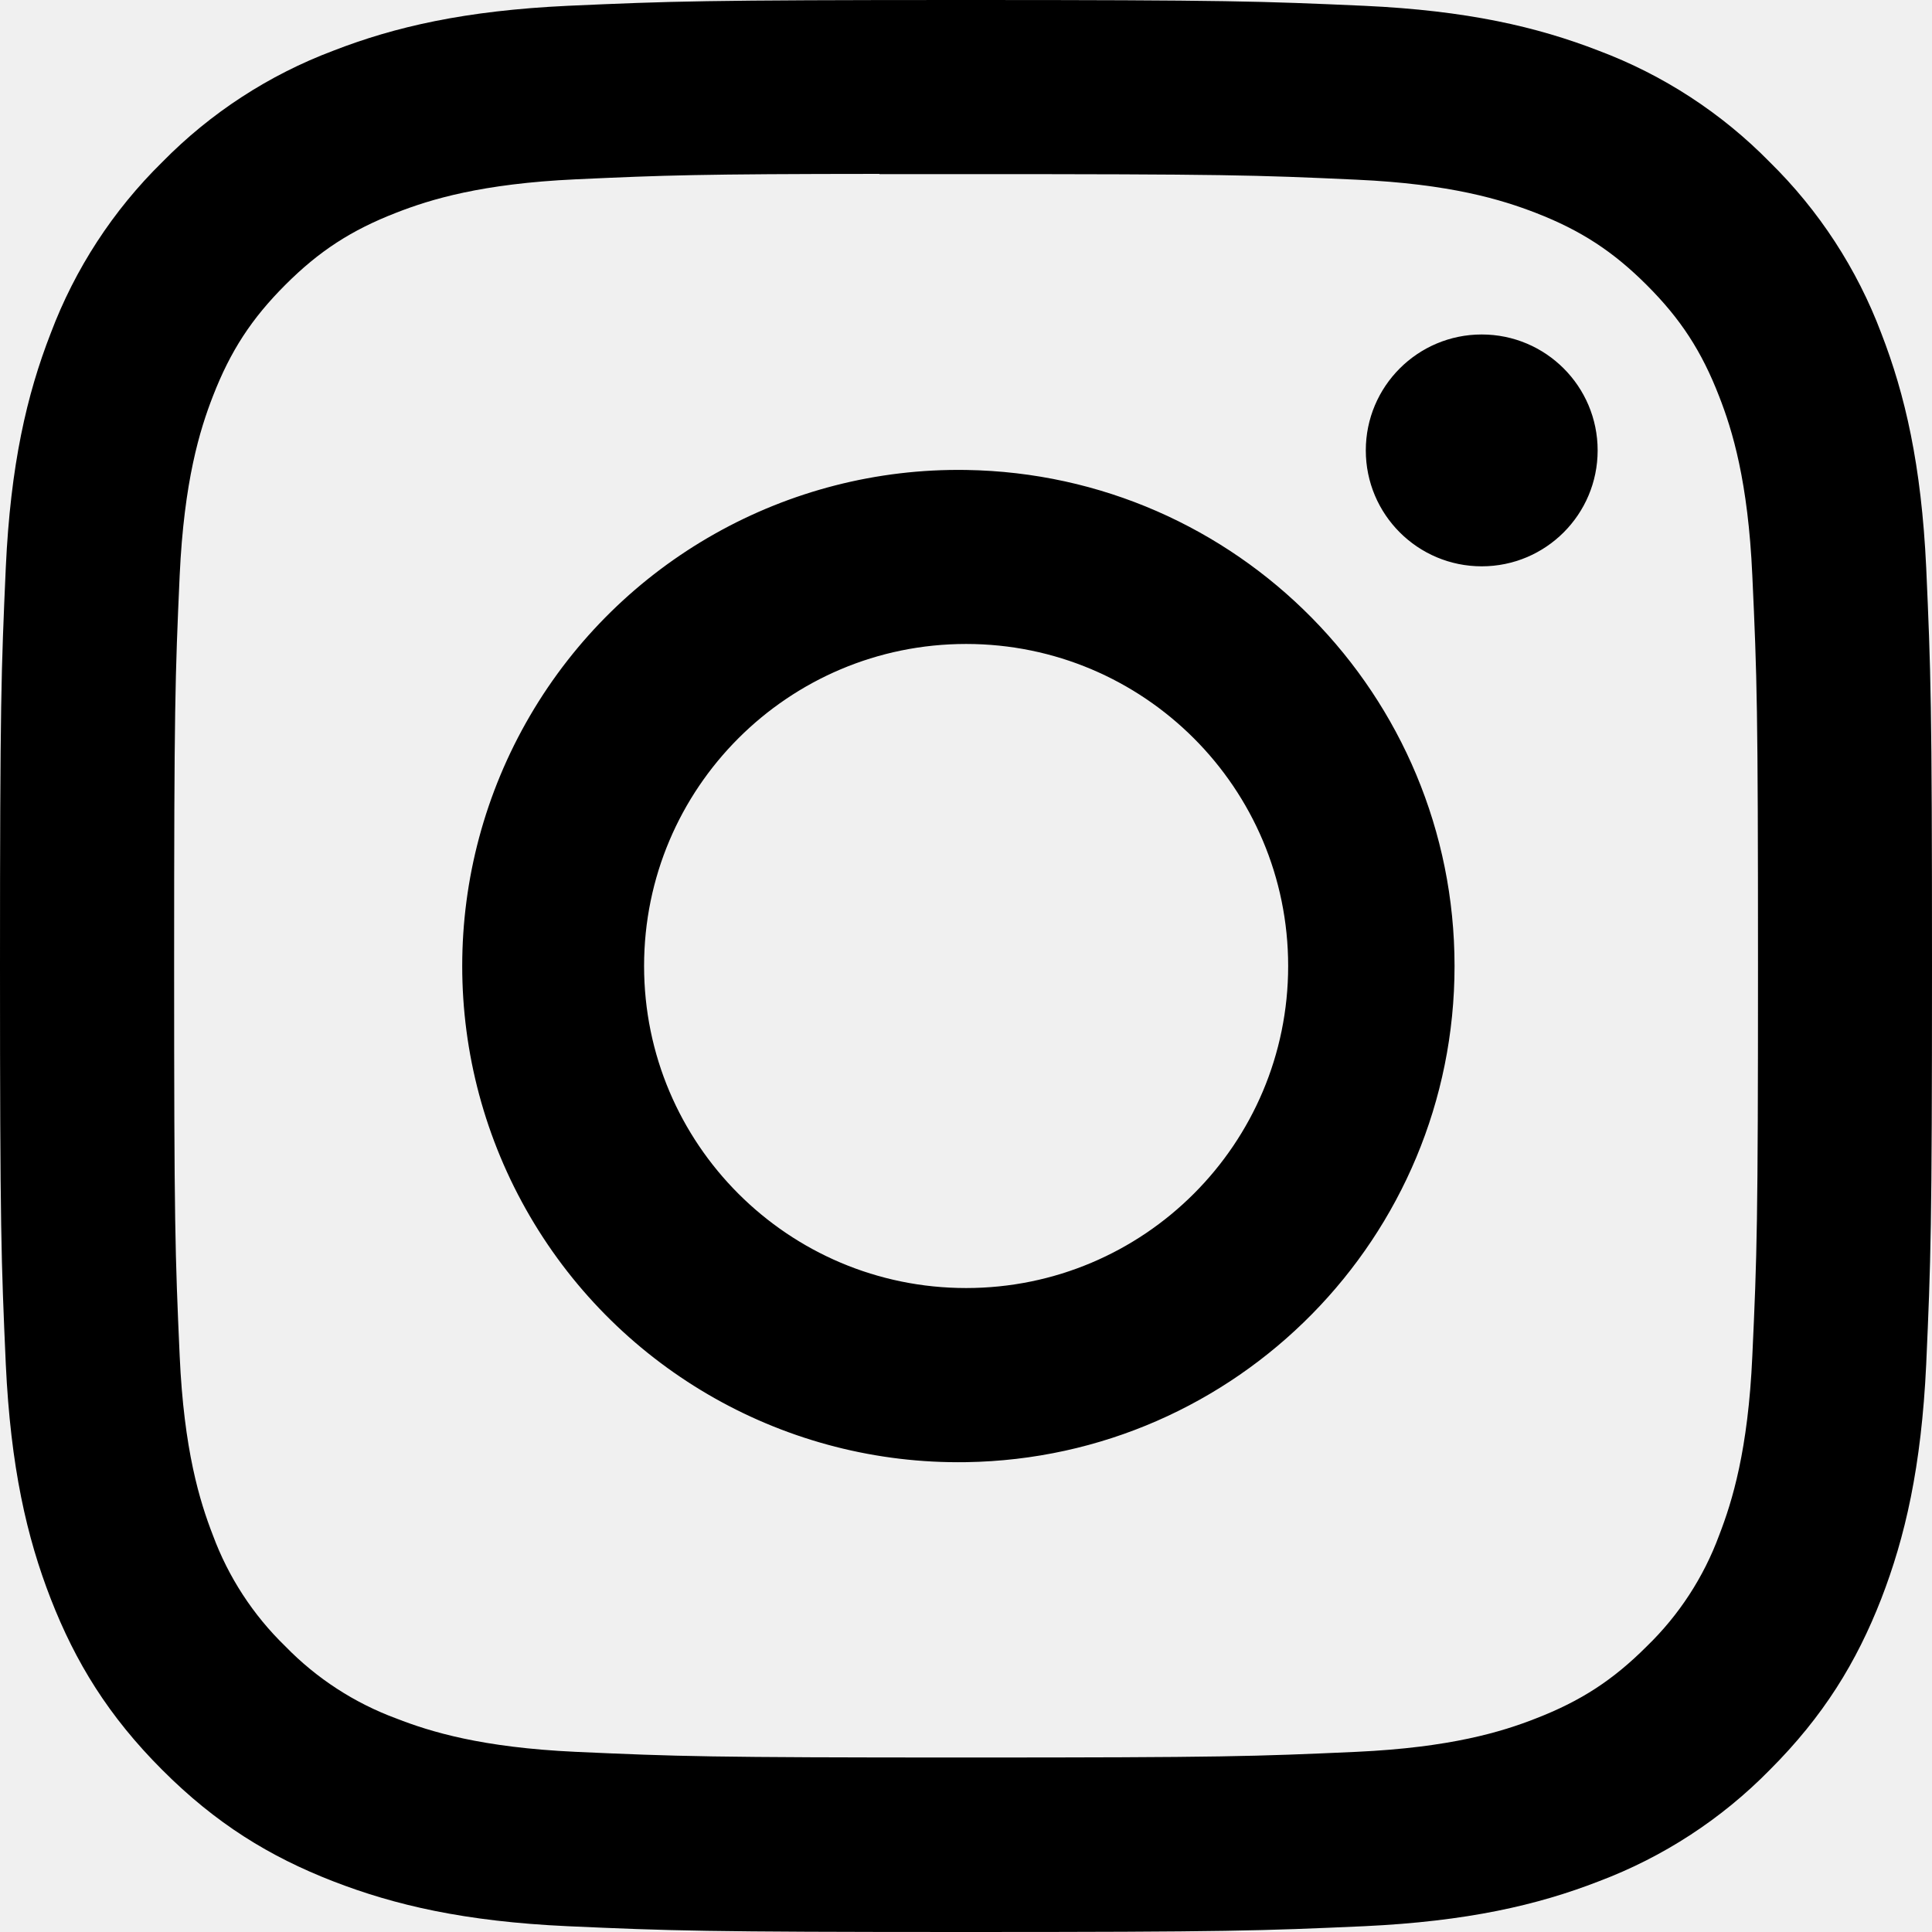
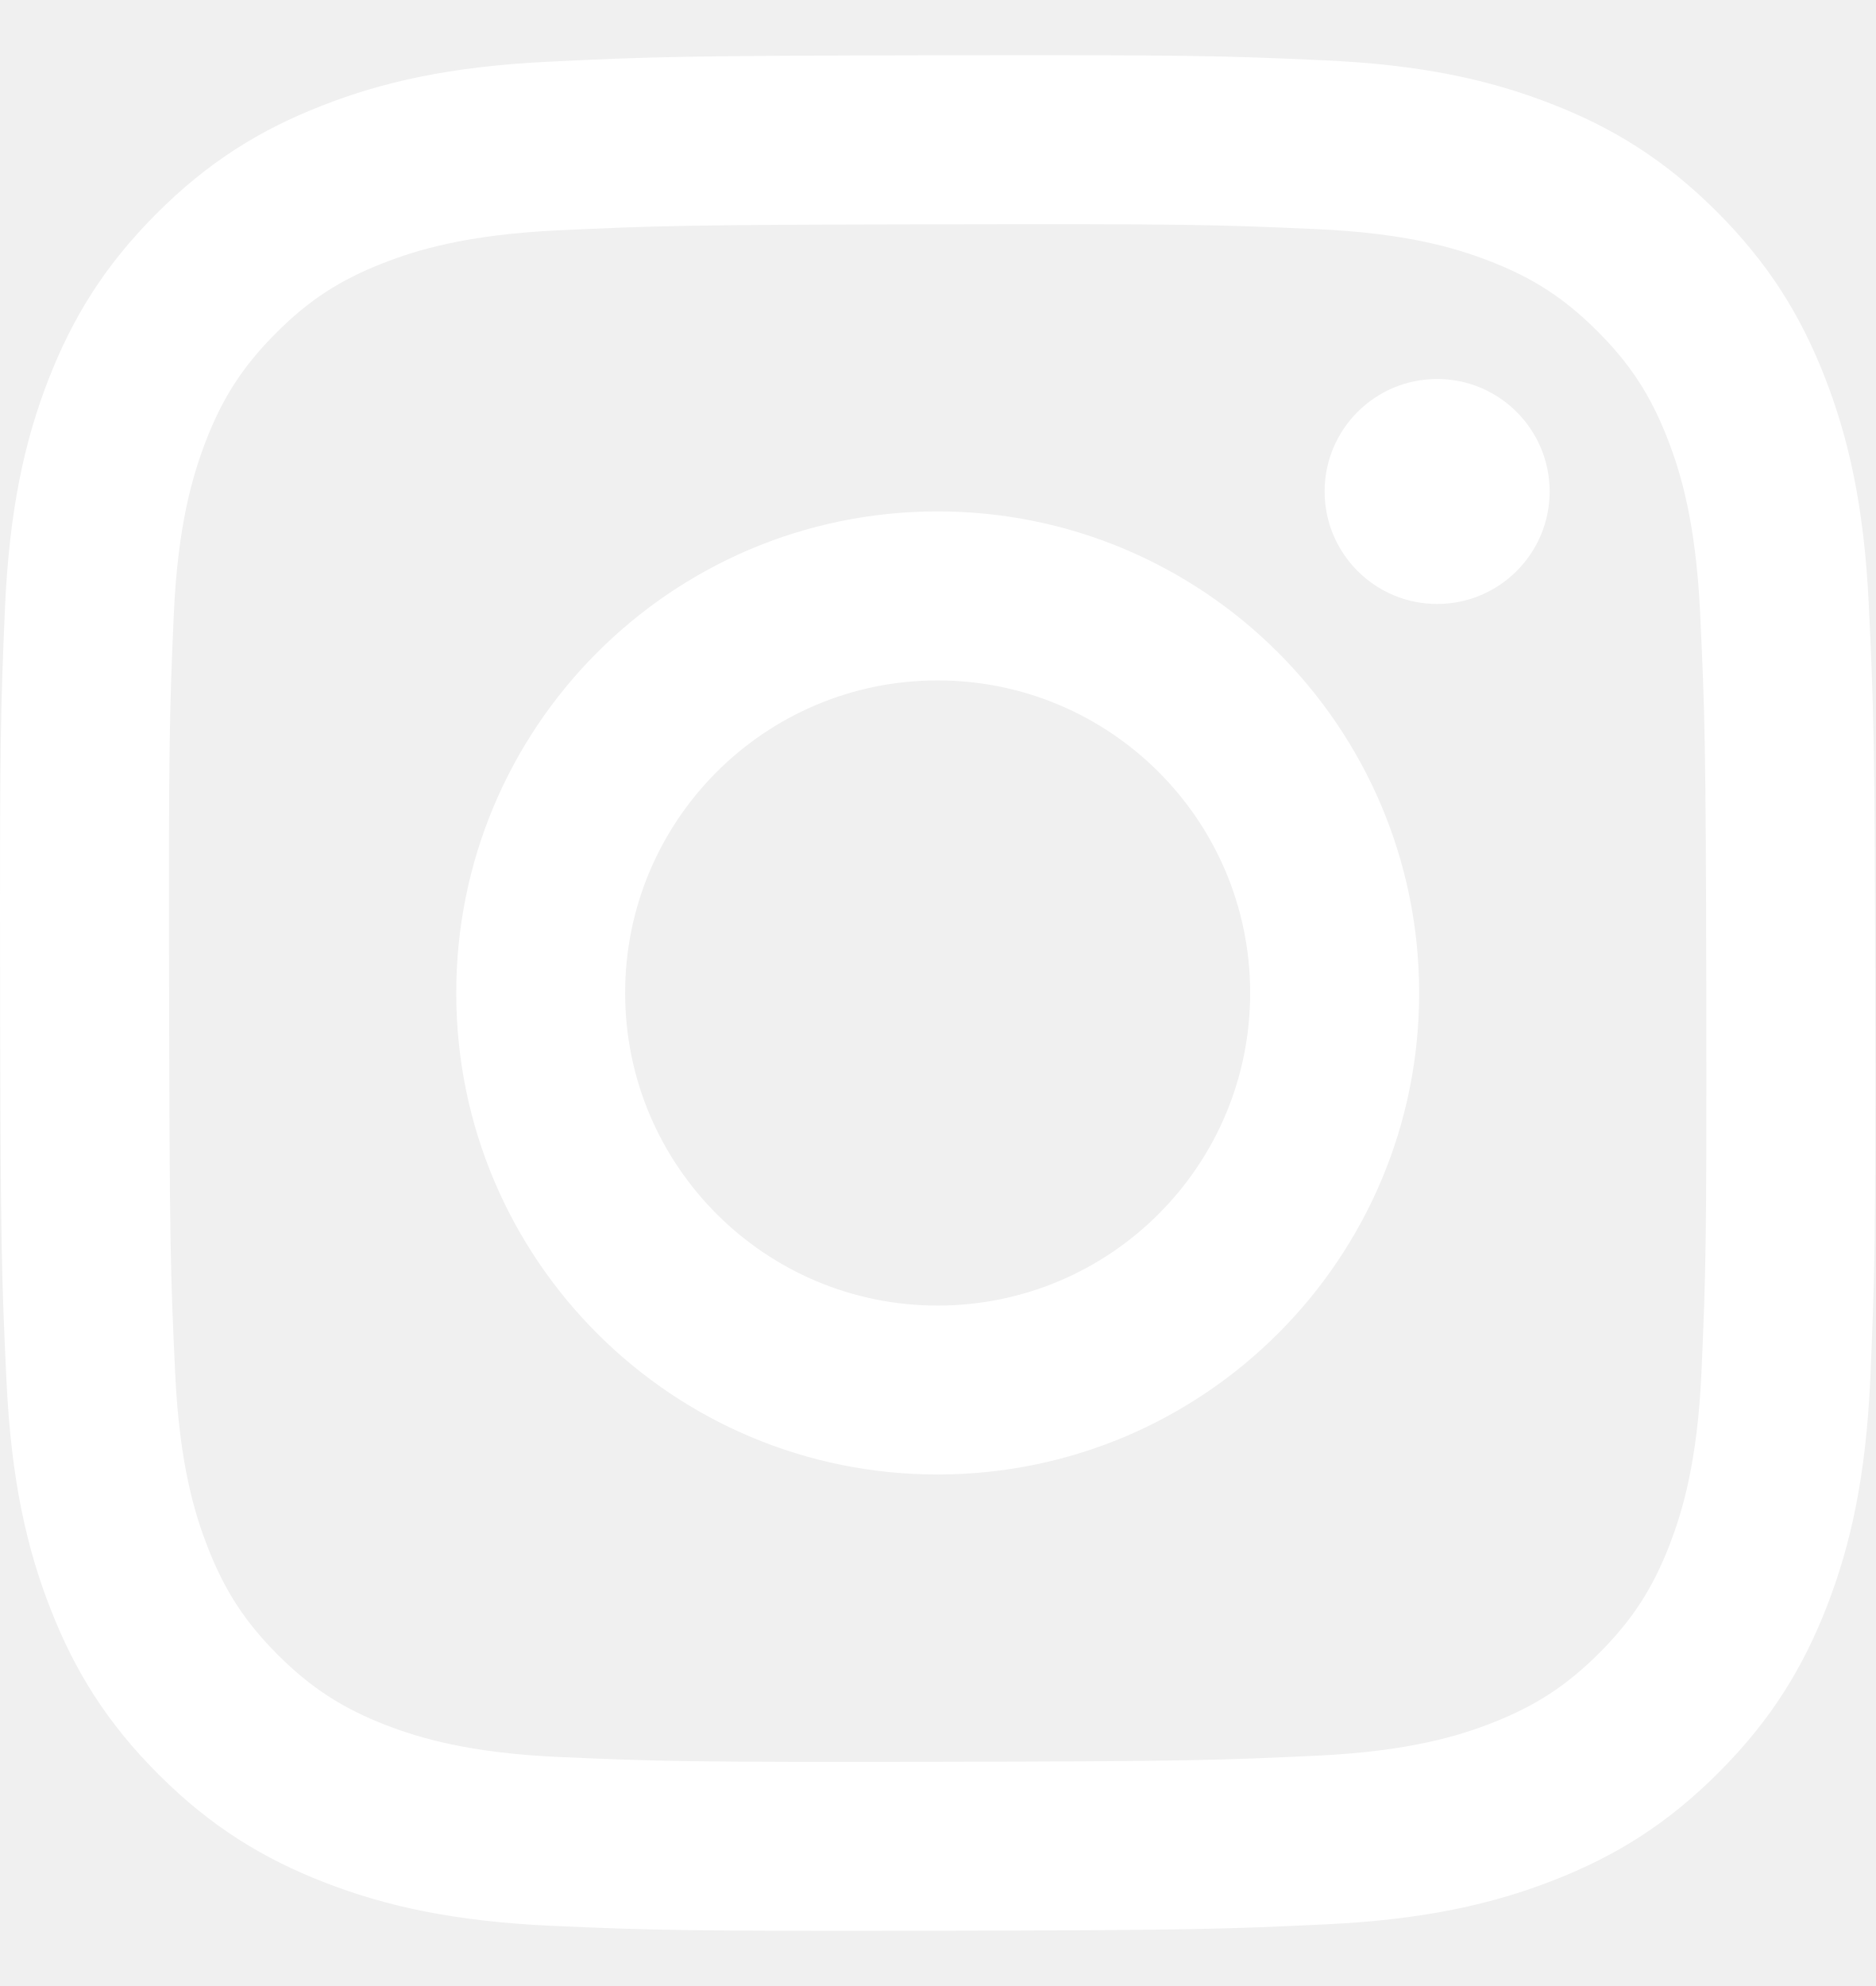
- <svg xmlns="http://www.w3.org/2000/svg" width="16" height="16" fill="currentColor" class="bi bi-instagram" viewBox="0 0 16 16">
-   <path d="M8 0C5.829 0 5.556.01 4.703.048 3.85.088 3.269.222 2.76.42a3.917 3.917 0 0 0-1.417.923A3.927 3.927 0 0 0 .42 2.76C.222 3.268.087 3.85.048 4.7.01 5.555 0 5.827 0 8.001c0 2.172.01 2.444.048 3.297.04.852.174 1.433.372 1.942.205.526.478.972.923 1.417.444.445.89.719 1.416.923.51.198 1.09.333 1.942.372C5.555 15.99 5.827 16 8 16s2.444-.01 3.298-.048c.851-.04 1.434-.174 1.943-.372a3.916 3.916 0 0 0 1.416-.923c.445-.445.718-.891.923-1.417.197-.509.332-1.09.372-1.942C15.99 10.445 16 10.173 16 8s-.01-2.445-.048-3.299c-.04-.851-.175-1.433-.372-1.941a3.926 3.926 0 0 0-.923-1.417A3.911 3.911 0 0 0 13.24.42c-.51-.198-1.092-.333-1.943-.372C10.443.01 10.172 0 7.998 0h.003zm-.717 1.442h.718c2.136 0 2.389.007 3.232.046.78.035 1.204.166 1.486.275.373.145.64.319.92.599.28.28.453.546.598.92.11.281.24.705.275 1.485.039.843.047 1.096.047 3.231s-.008 2.389-.047 3.232c-.035.78-.166 1.203-.275 1.485a2.47 2.47 0 0 1-.599.919c-.28.28-.546.453-.92.598-.28.11-.704.24-1.485.276-.843.038-1.096.047-3.232.047s-2.39-.009-3.233-.047c-.78-.036-1.203-.166-1.485-.276a2.478 2.478 0 0 1-.92-.598 2.48 2.48 0 0 1-.6-.92c-.109-.281-.24-.705-.275-1.485-.038-.843-.046-1.096-.046-3.233 0-2.136.008-2.388.046-3.231.036-.78.166-1.204.276-1.486.145-.373.319-.64.599-.92.28-.28.546-.453.92-.598.282-.11.705-.24 1.485-.276.738-.034 1.024-.044 2.515-.045v.002zm4.988 1.328a.96.96 0 1 0 0 1.92.96.96 0 0 0 0-1.92zm-4.27 1.122a4.109 4.109 0 1 0 0 8.217 4.109 4.109 0 0 0 0-8.217zm0 1.441a2.667 2.667 0 1 1 0 5.334 2.667 2.667 0 0 1 0-5.334z" />
+ <svg xmlns="http://www.w3.org/2000/svg" width="17" height="18" viewBox="0 0 17 18" fill="none">
+   <mask id="mask0_21860_4209" style="mask-type:luminance" maskUnits="userSpaceOnUse" x="0" y="0" width="18" height="18">
+     <path d="M4.98 0.559C4.075 0.602 3.458 0.746 2.918 0.958C2.359 1.176 1.885 1.468 1.414 1.941C0.942 2.414 0.653 2.889 0.436 3.448C0.227 3.989 0.085 4.607 0.045 5.512C0.006 6.419 -0.003 6.708 0.001 9.016C0.005 11.324 0.016 11.614 0.059 12.521C0.102 13.425 0.246 14.042 0.458 14.582C0.676 15.141 0.968 15.615 1.441 16.086C1.914 16.558 2.389 16.847 2.949 17.064C3.489 17.273 4.108 17.415 5.012 17.455C5.919 17.495 6.208 17.503 8.516 17.499C10.825 17.495 11.114 17.484 12.021 17.441C12.925 17.398 13.542 17.253 14.083 17.042C14.642 16.824 15.115 16.533 15.586 16.059C16.058 15.586 16.347 15.111 16.564 14.552C16.773 14.011 16.915 13.393 16.955 12.489C16.994 11.581 17.004 11.292 16.999 8.984C16.995 6.676 16.984 6.386 16.941 5.48C16.898 4.575 16.753 3.958 16.542 3.418C16.324 2.859 16.032 2.386 15.559 1.914C15.086 1.443 14.611 1.152 14.052 0.937C13.511 0.727 12.893 0.585 11.988 0.546C11.082 0.505 10.792 0.497 8.484 0.501C6.176 0.505 5.886 0.515 4.98 0.559M5.079 15.925C4.25 15.889 3.8 15.751 3.5 15.636C3.103 15.482 2.82 15.298 2.522 15.002C2.224 14.704 2.039 14.422 1.884 14.026C1.767 13.726 1.627 13.276 1.588 12.447C1.546 11.552 1.537 11.283 1.533 9.013C1.528 6.744 1.536 6.475 1.575 5.579C1.611 4.751 1.75 4.3 1.865 4C2.018 3.603 2.202 3.32 2.499 3.022C2.796 2.723 3.078 2.539 3.475 2.384C3.775 2.267 4.224 2.128 5.052 2.088C5.949 2.046 6.217 2.037 8.486 2.033C10.756 2.028 11.025 2.036 11.922 2.076C12.75 2.112 13.2 2.249 13.5 2.365C13.897 2.518 14.18 2.702 14.478 2.999C14.776 3.296 14.961 3.578 15.116 3.975C15.233 4.274 15.372 4.724 15.412 5.552C15.454 6.449 15.464 6.717 15.468 8.986C15.472 11.256 15.464 11.525 15.425 12.421C15.389 13.25 15.251 13.7 15.136 14C14.982 14.397 14.798 14.681 14.501 14.979C14.204 15.276 13.922 15.461 13.525 15.616C13.226 15.733 12.776 15.872 11.948 15.912C11.052 15.954 10.783 15.964 8.513 15.968C6.244 15.972 5.976 15.964 5.079 15.925ZM12.008 4.456C12.009 5.019 12.467 5.475 13.03 5.474C13.593 5.473 14.049 5.015 14.048 4.453C14.047 3.89 13.589 3.434 13.026 3.435C12.463 3.436 12.007 3.893 12.008 4.456M4.136 9.008C4.14 11.419 6.098 13.369 8.508 13.364C10.919 13.359 12.87 11.402 12.865 8.991C12.86 6.582 10.902 4.631 8.491 4.635C6.081 4.64 4.131 6.598 4.136 9.008ZM5.667 9.005C5.664 7.441 6.93 6.17 8.494 6.167C10.059 6.164 11.33 7.43 11.333 8.994C11.336 10.559 10.07 11.83 8.505 11.833C6.941 11.836 5.67 10.57 5.667 9.005Z" fill="white" />
+   </mask>
+   <g mask="url(#mask0_21860_4209)">
+     <mask id="mask1_21860_4209" style="mask-type:luminance" maskUnits="userSpaceOnUse" x="-1" y="-1" width="19" height="20">
+       <path d="M-0.687 -0.166H17.673V18.194H-0.687V-0.166Z" fill="white" />
+     </mask>
+     <g mask="url(#mask1_21860_4209)">
+       <mask id="mask2_21860_4209" style="mask-type:luminance" maskUnits="userSpaceOnUse" x="-1" y="-1" width="19" height="20">
+         <path d="M-0.772 -0.251H17.758V18.279H-0.772V-0.251Z" fill="white" />
+       </mask>
+       <g mask="url(#mask2_21860_4209)">
+         <mask id="mask3_21860_4209" style="mask-type:luminance" maskUnits="userSpaceOnUse" x="-1" y="-1" width="19" height="20">
+           <path d="M-0.772 -0.251H17.758V18.279H-0.772V-0.251Z" fill="white" />
+         </mask>
+         <g mask="url(#mask3_21860_4209)">
+           <rect x="-0.778" y="-0.254" width="18.54" height="18.54" fill="white" />
+         </g>
+       </g>
+     </g>
+   </g>
</svg>
